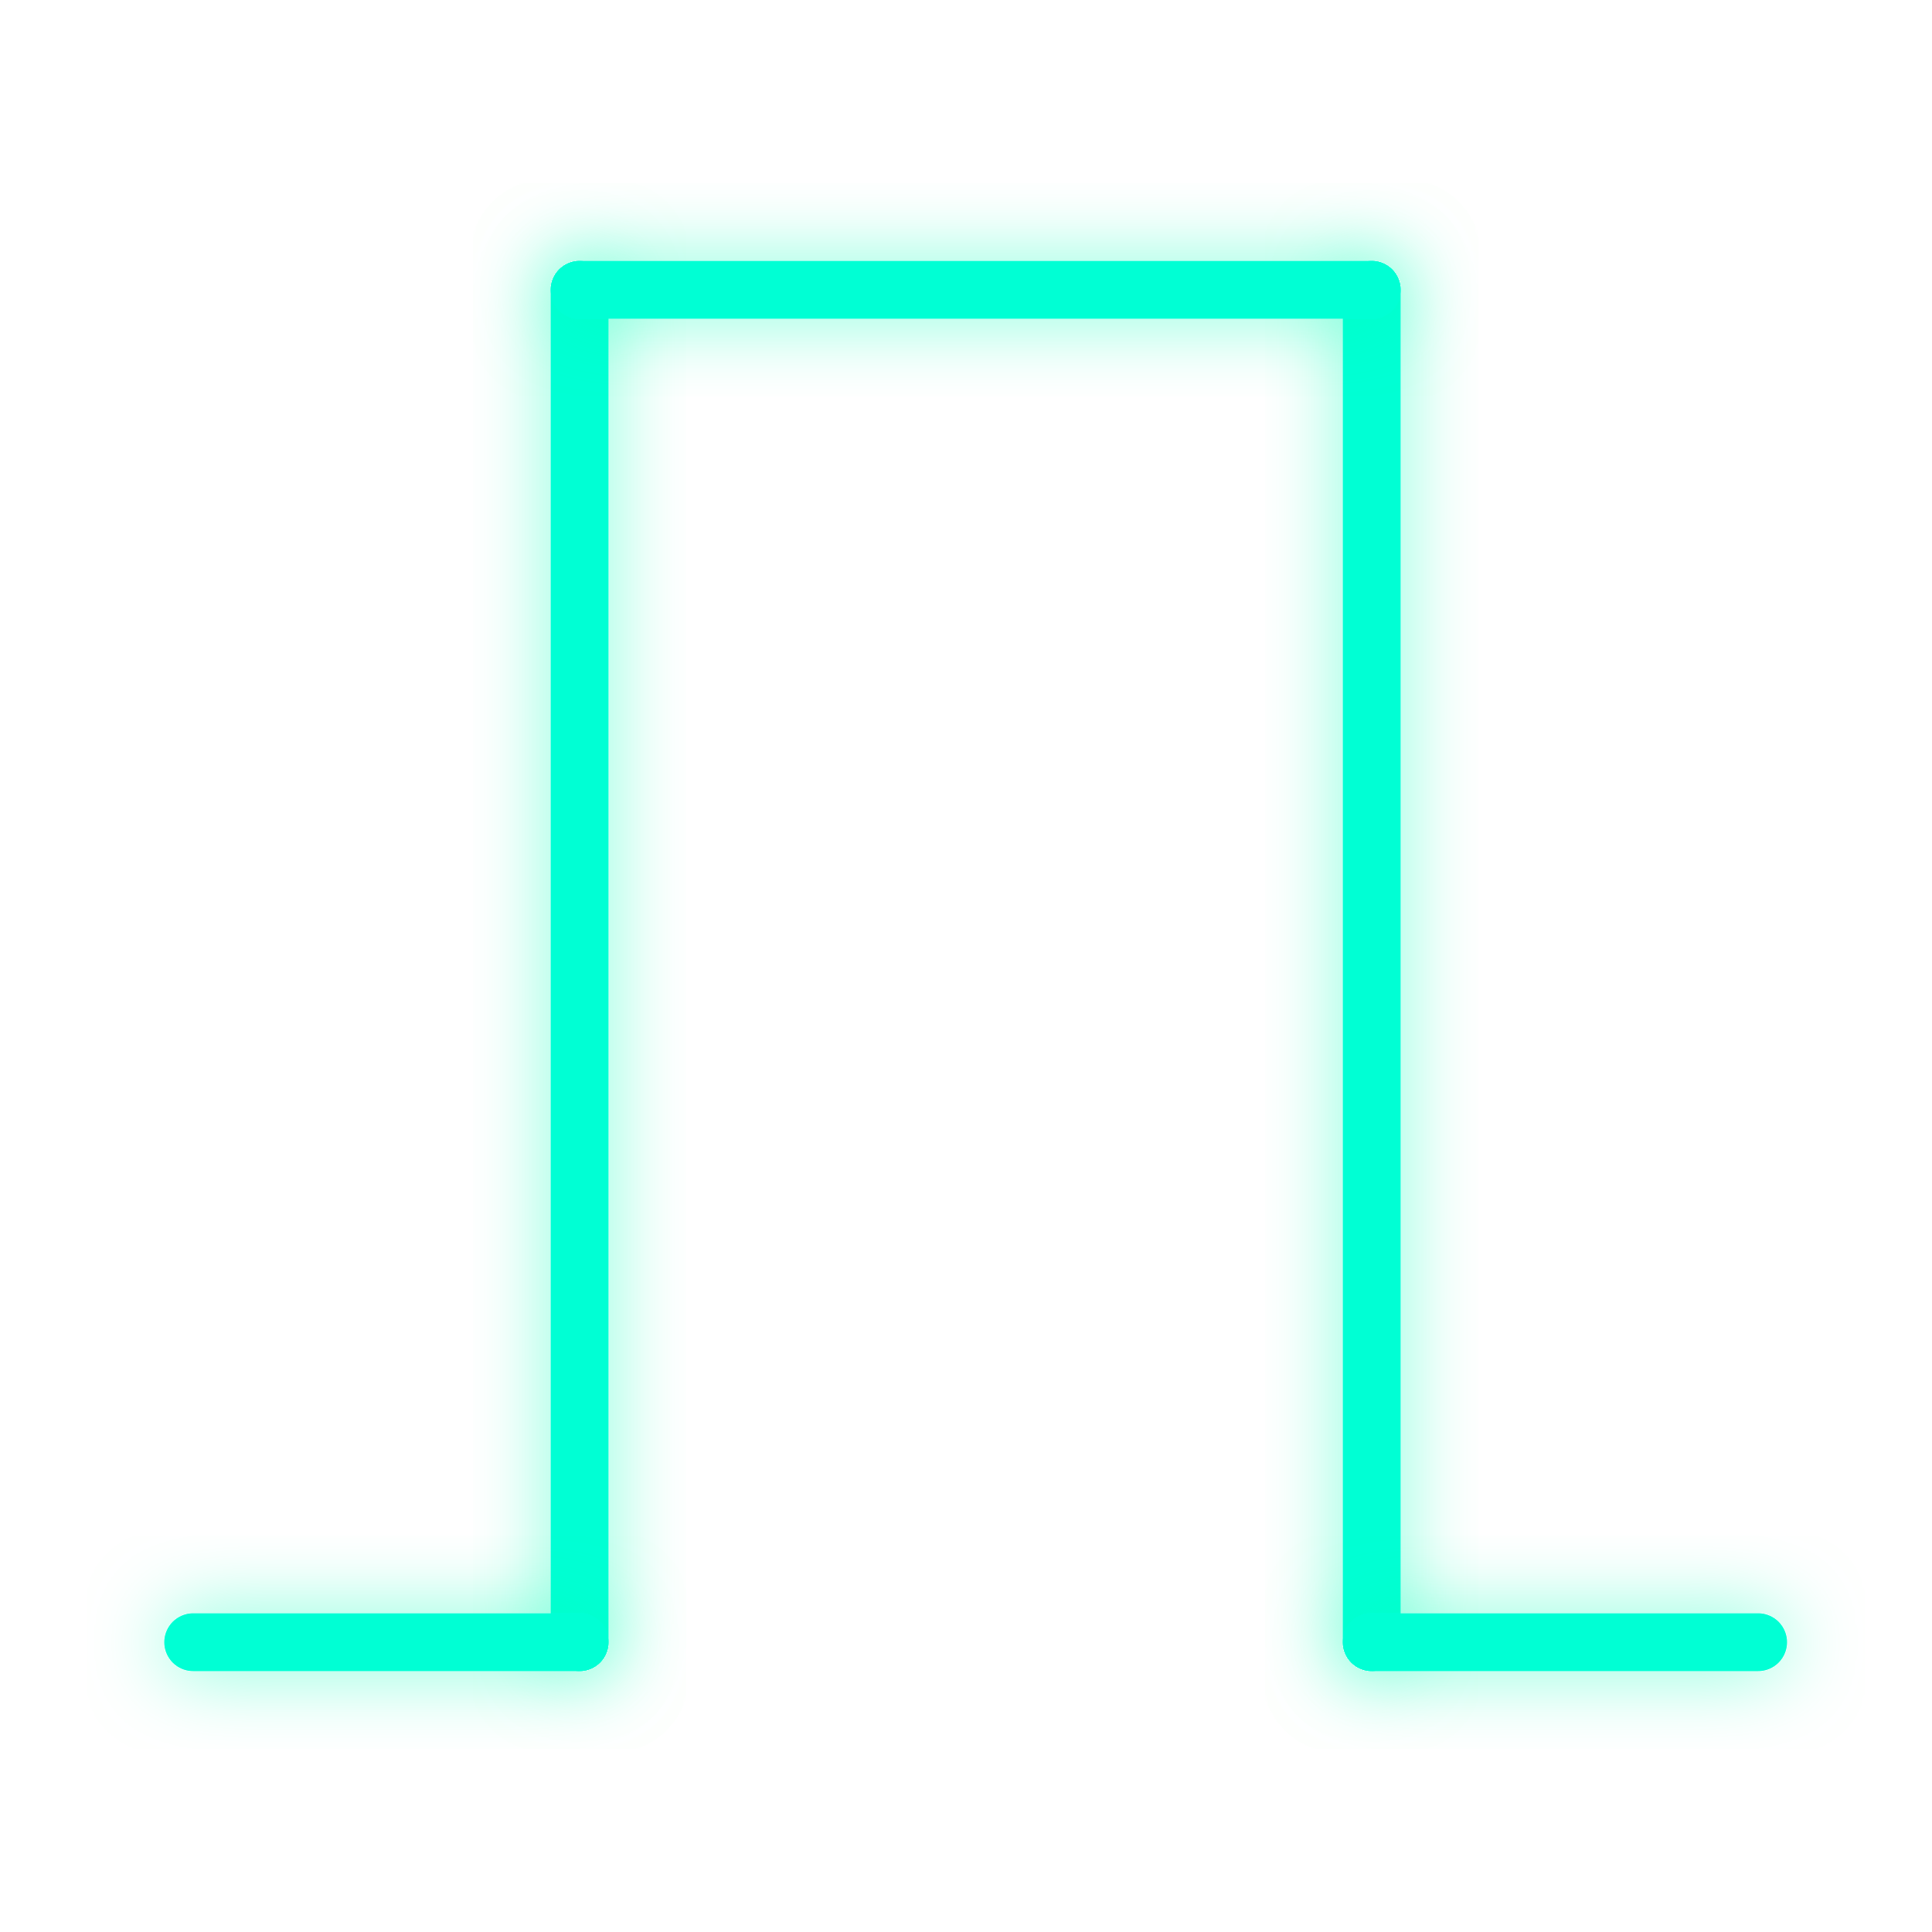
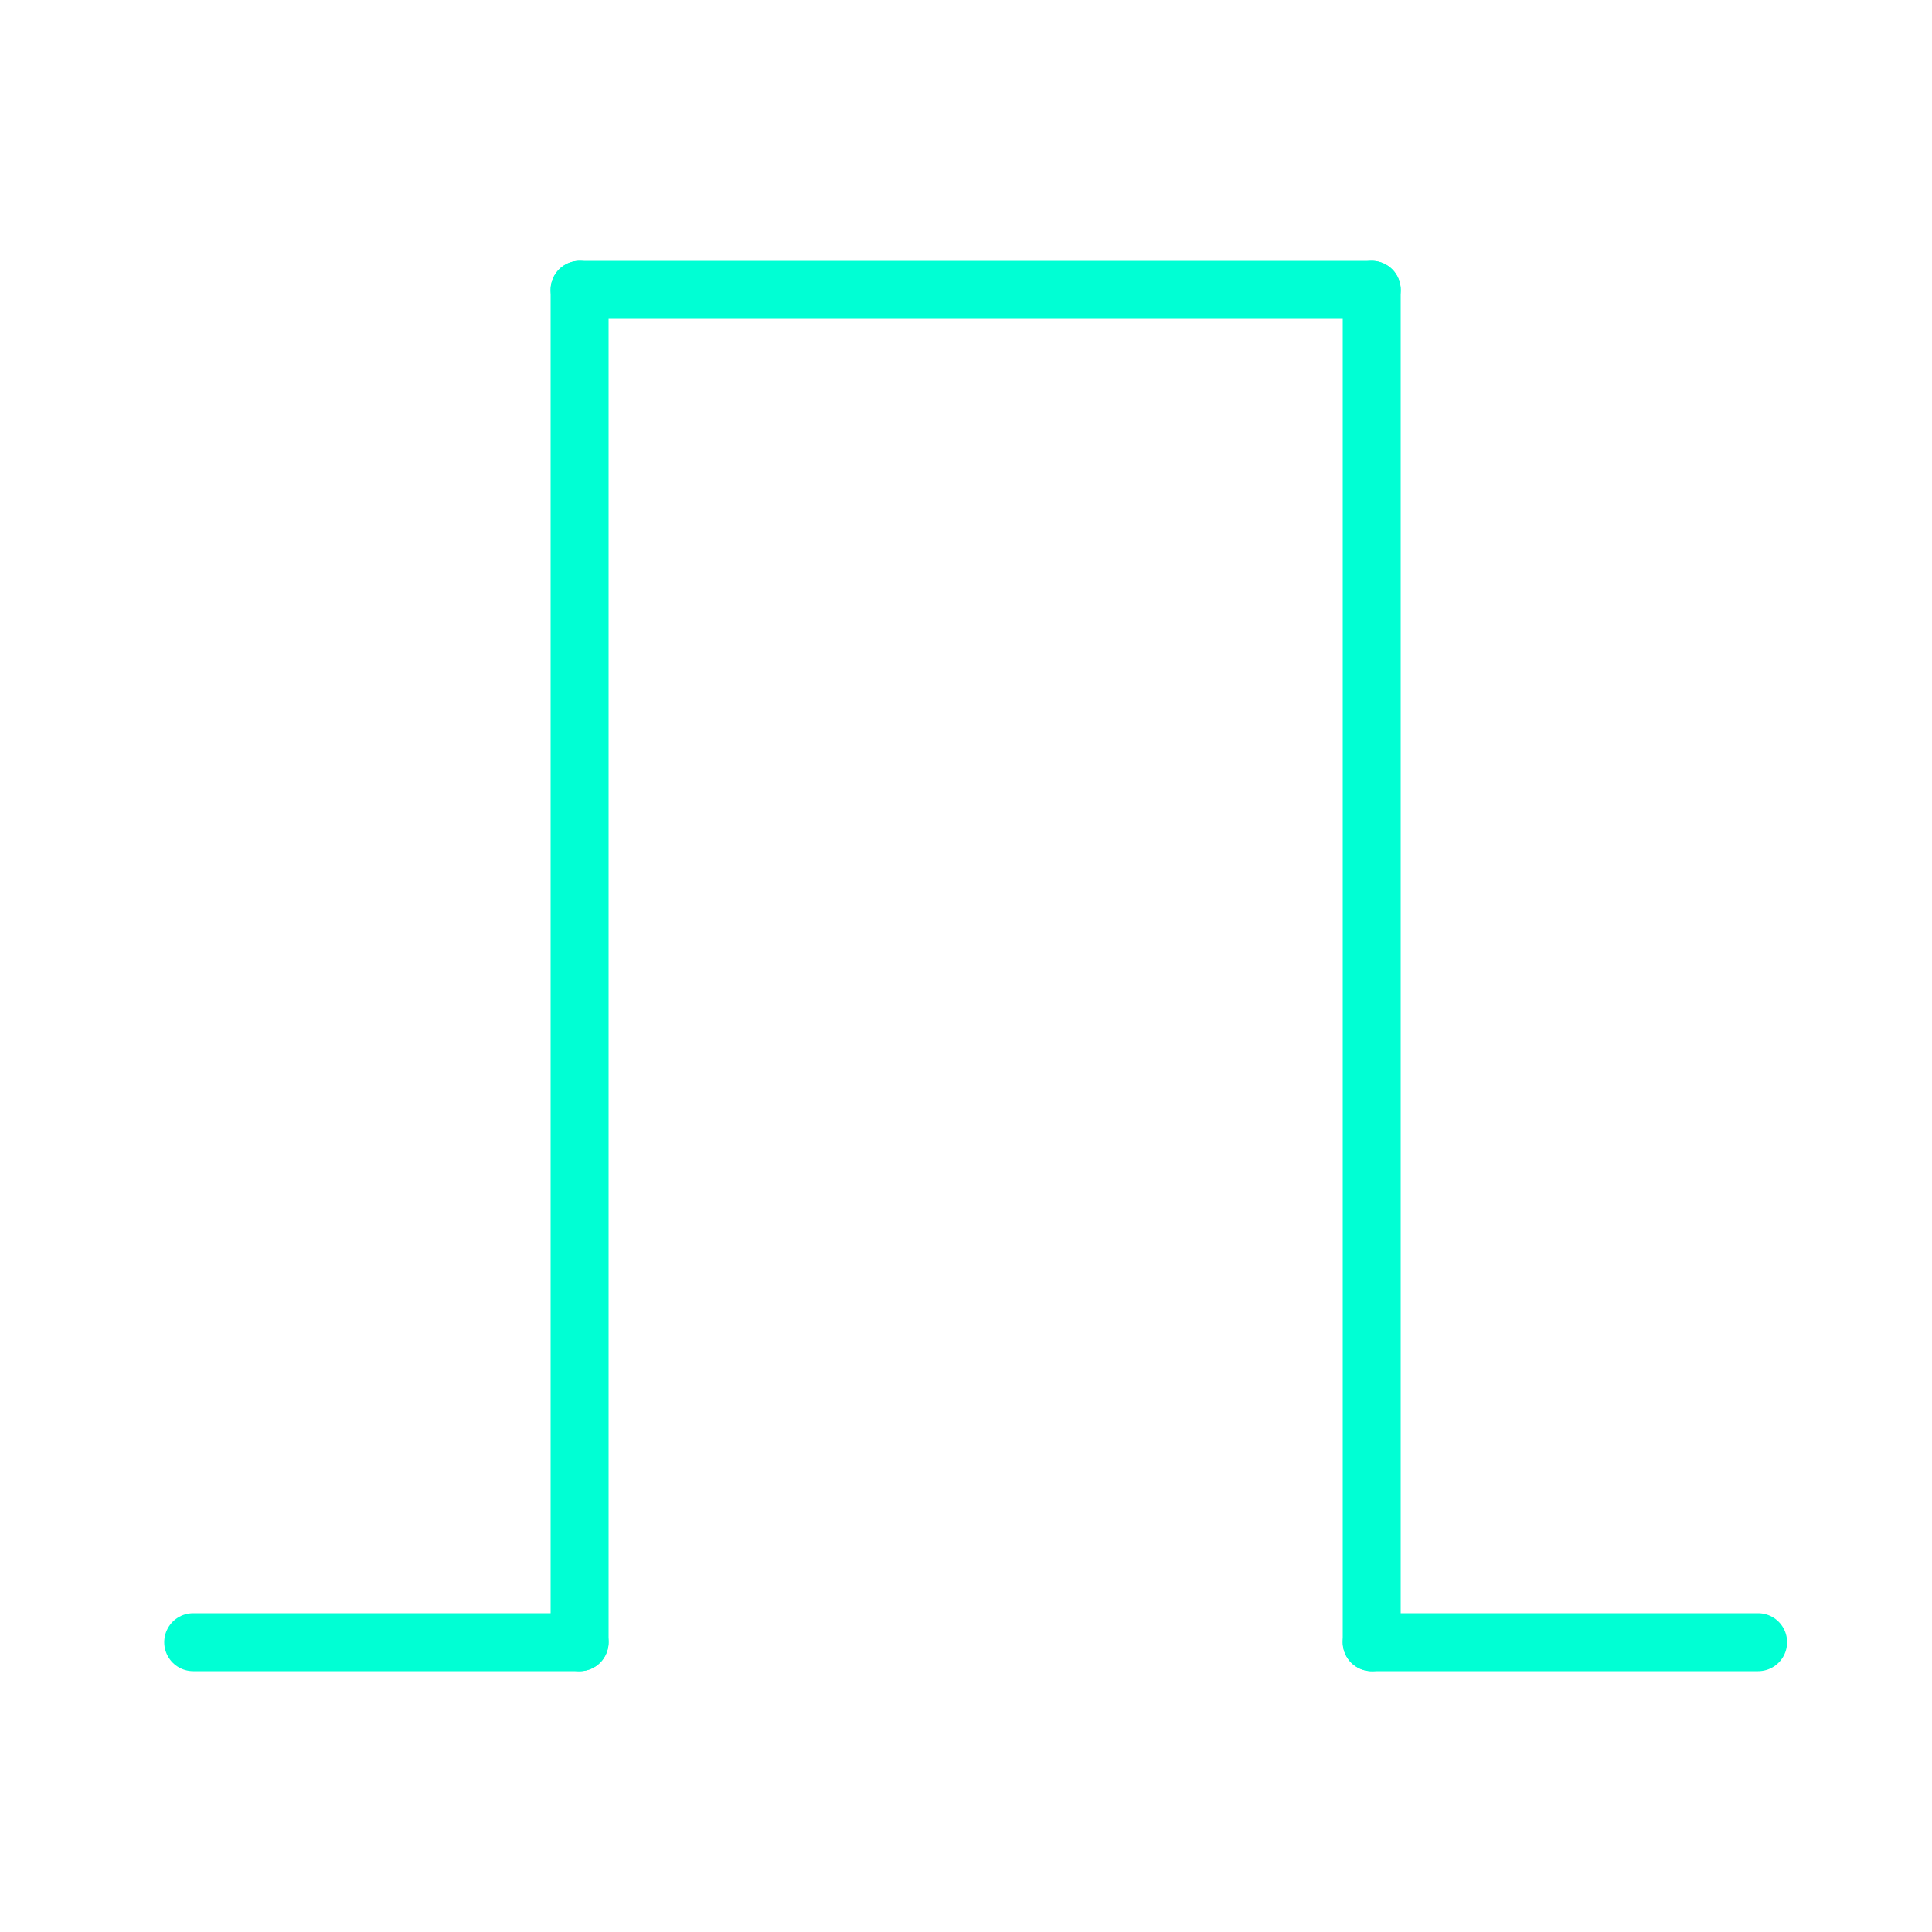
<svg xmlns="http://www.w3.org/2000/svg" width="100" height="100" viewBox="0 0 100 100" fill="none">
-   <g filter="url(#filter0_d_1416_460)">
-     <path d="M30 15L30 85" stroke="#00FFD4" stroke-width="3" stroke-linecap="round" />
-   </g>
-   <g filter="url(#filter1_d_1416_460)">
-     <path d="M71 15L71 85" stroke="#00FFD4" stroke-width="3" stroke-linecap="round" />
-   </g>
-   <g filter="url(#filter2_d_1416_460)">
-     <path d="M71 15L30 15" stroke="#00FFD4" stroke-width="3" stroke-linecap="round" />
-   </g>
-   <g filter="url(#filter3_d_1416_460)">
-     <path d="M91 85H71" stroke="#00FFD4" stroke-width="3" stroke-linecap="round" />
-   </g>
-   <g filter="url(#filter4_d_1416_460)">
-     <path d="M30 85H10" stroke="#00FFD4" stroke-width="3" stroke-linecap="round" />
-   </g>
-   <defs>
-     <filter id="filter0_d_1416_460" x="24.5" y="9.5" width="11" height="81" filterUnits="userSpaceOnUse" color-interpolation-filters="sRGB">
-       <feFlood flood-opacity="0" result="BackgroundImageFix" />
-       <feColorMatrix in="SourceAlpha" type="matrix" values="0 0 0 0 0 0 0 0 0 0 0 0 0 0 0 0 0 0 127 0" result="hardAlpha" />
-       <feOffset />
-       <feGaussianBlur stdDeviation="2" />
-       <feComposite in2="hardAlpha" operator="out" />
-       <feColorMatrix type="matrix" values="0 0 0 0 0 0 0 0 0 1 0 0 0 0 0.717 0 0 0 0.5 0" />
-       <feBlend mode="normal" in2="BackgroundImageFix" result="effect1_dropShadow_1416_460" />
-       <feBlend mode="normal" in="SourceGraphic" in2="effect1_dropShadow_1416_460" result="shape" />
-     </filter>
-     <filter id="filter1_d_1416_460" x="65.5" y="9.5" width="11" height="81" filterUnits="userSpaceOnUse" color-interpolation-filters="sRGB">
-       <feFlood flood-opacity="0" result="BackgroundImageFix" />
-       <feColorMatrix in="SourceAlpha" type="matrix" values="0 0 0 0 0 0 0 0 0 0 0 0 0 0 0 0 0 0 127 0" result="hardAlpha" />
-       <feOffset />
-       <feGaussianBlur stdDeviation="2" />
-       <feComposite in2="hardAlpha" operator="out" />
-       <feColorMatrix type="matrix" values="0 0 0 0 0 0 0 0 0 1 0 0 0 0 0.717 0 0 0 0.5 0" />
-       <feBlend mode="normal" in2="BackgroundImageFix" result="effect1_dropShadow_1416_460" />
-       <feBlend mode="normal" in="SourceGraphic" in2="effect1_dropShadow_1416_460" result="shape" />
-     </filter>
-     <filter id="filter2_d_1416_460" x="24.5" y="9.5" width="52" height="11" filterUnits="userSpaceOnUse" color-interpolation-filters="sRGB">
-       <feFlood flood-opacity="0" result="BackgroundImageFix" />
-       <feColorMatrix in="SourceAlpha" type="matrix" values="0 0 0 0 0 0 0 0 0 0 0 0 0 0 0 0 0 0 127 0" result="hardAlpha" />
-       <feOffset />
-       <feGaussianBlur stdDeviation="2" />
-       <feComposite in2="hardAlpha" operator="out" />
-       <feColorMatrix type="matrix" values="0 0 0 0 0 0 0 0 0 1 0 0 0 0 0.717 0 0 0 0.5 0" />
-       <feBlend mode="normal" in2="BackgroundImageFix" result="effect1_dropShadow_1416_460" />
-       <feBlend mode="normal" in="SourceGraphic" in2="effect1_dropShadow_1416_460" result="shape" />
-     </filter>
-     <filter id="filter3_d_1416_460" x="65.5" y="79.5" width="31" height="11" filterUnits="userSpaceOnUse" color-interpolation-filters="sRGB">
-       <feFlood flood-opacity="0" result="BackgroundImageFix" />
-       <feColorMatrix in="SourceAlpha" type="matrix" values="0 0 0 0 0 0 0 0 0 0 0 0 0 0 0 0 0 0 127 0" result="hardAlpha" />
-       <feOffset />
-       <feGaussianBlur stdDeviation="2" />
-       <feComposite in2="hardAlpha" operator="out" />
-       <feColorMatrix type="matrix" values="0 0 0 0 0 0 0 0 0 1 0 0 0 0 0.717 0 0 0 0.5 0" />
-       <feBlend mode="normal" in2="BackgroundImageFix" result="effect1_dropShadow_1416_460" />
-       <feBlend mode="normal" in="SourceGraphic" in2="effect1_dropShadow_1416_460" result="shape" />
-     </filter>
-     <filter id="filter4_d_1416_460" x="4.5" y="79.5" width="31" height="11" filterUnits="userSpaceOnUse" color-interpolation-filters="sRGB">
-       <feFlood flood-opacity="0" result="BackgroundImageFix" />
-       <feColorMatrix in="SourceAlpha" type="matrix" values="0 0 0 0 0 0 0 0 0 0 0 0 0 0 0 0 0 0 127 0" result="hardAlpha" />
-       <feOffset />
-       <feGaussianBlur stdDeviation="2" />
-       <feComposite in2="hardAlpha" operator="out" />
-       <feColorMatrix type="matrix" values="0 0 0 0 0 0 0 0 0 1 0 0 0 0 0.717 0 0 0 0.5 0" />
-       <feBlend mode="normal" in2="BackgroundImageFix" result="effect1_dropShadow_1416_460" />
-       <feBlend mode="normal" in="SourceGraphic" in2="effect1_dropShadow_1416_460" result="shape" />
-     </filter>
-   </defs>
+   <path d="M30 15L30 85" stroke="#00FFD4" stroke-width="3" stroke-linecap="round" />
+   <path d="M71 15L71 85" stroke="#00FFD4" stroke-width="3" stroke-linecap="round" />
+   <path d="M71 15L30 15" stroke="#00FFD4" stroke-width="3" stroke-linecap="round" />
+   <path d="M91 85H71" stroke="#00FFD4" stroke-width="3" stroke-linecap="round" />
+   <path d="M30 85H10" stroke="#00FFD4" stroke-width="3" stroke-linecap="round" />
</svg>
